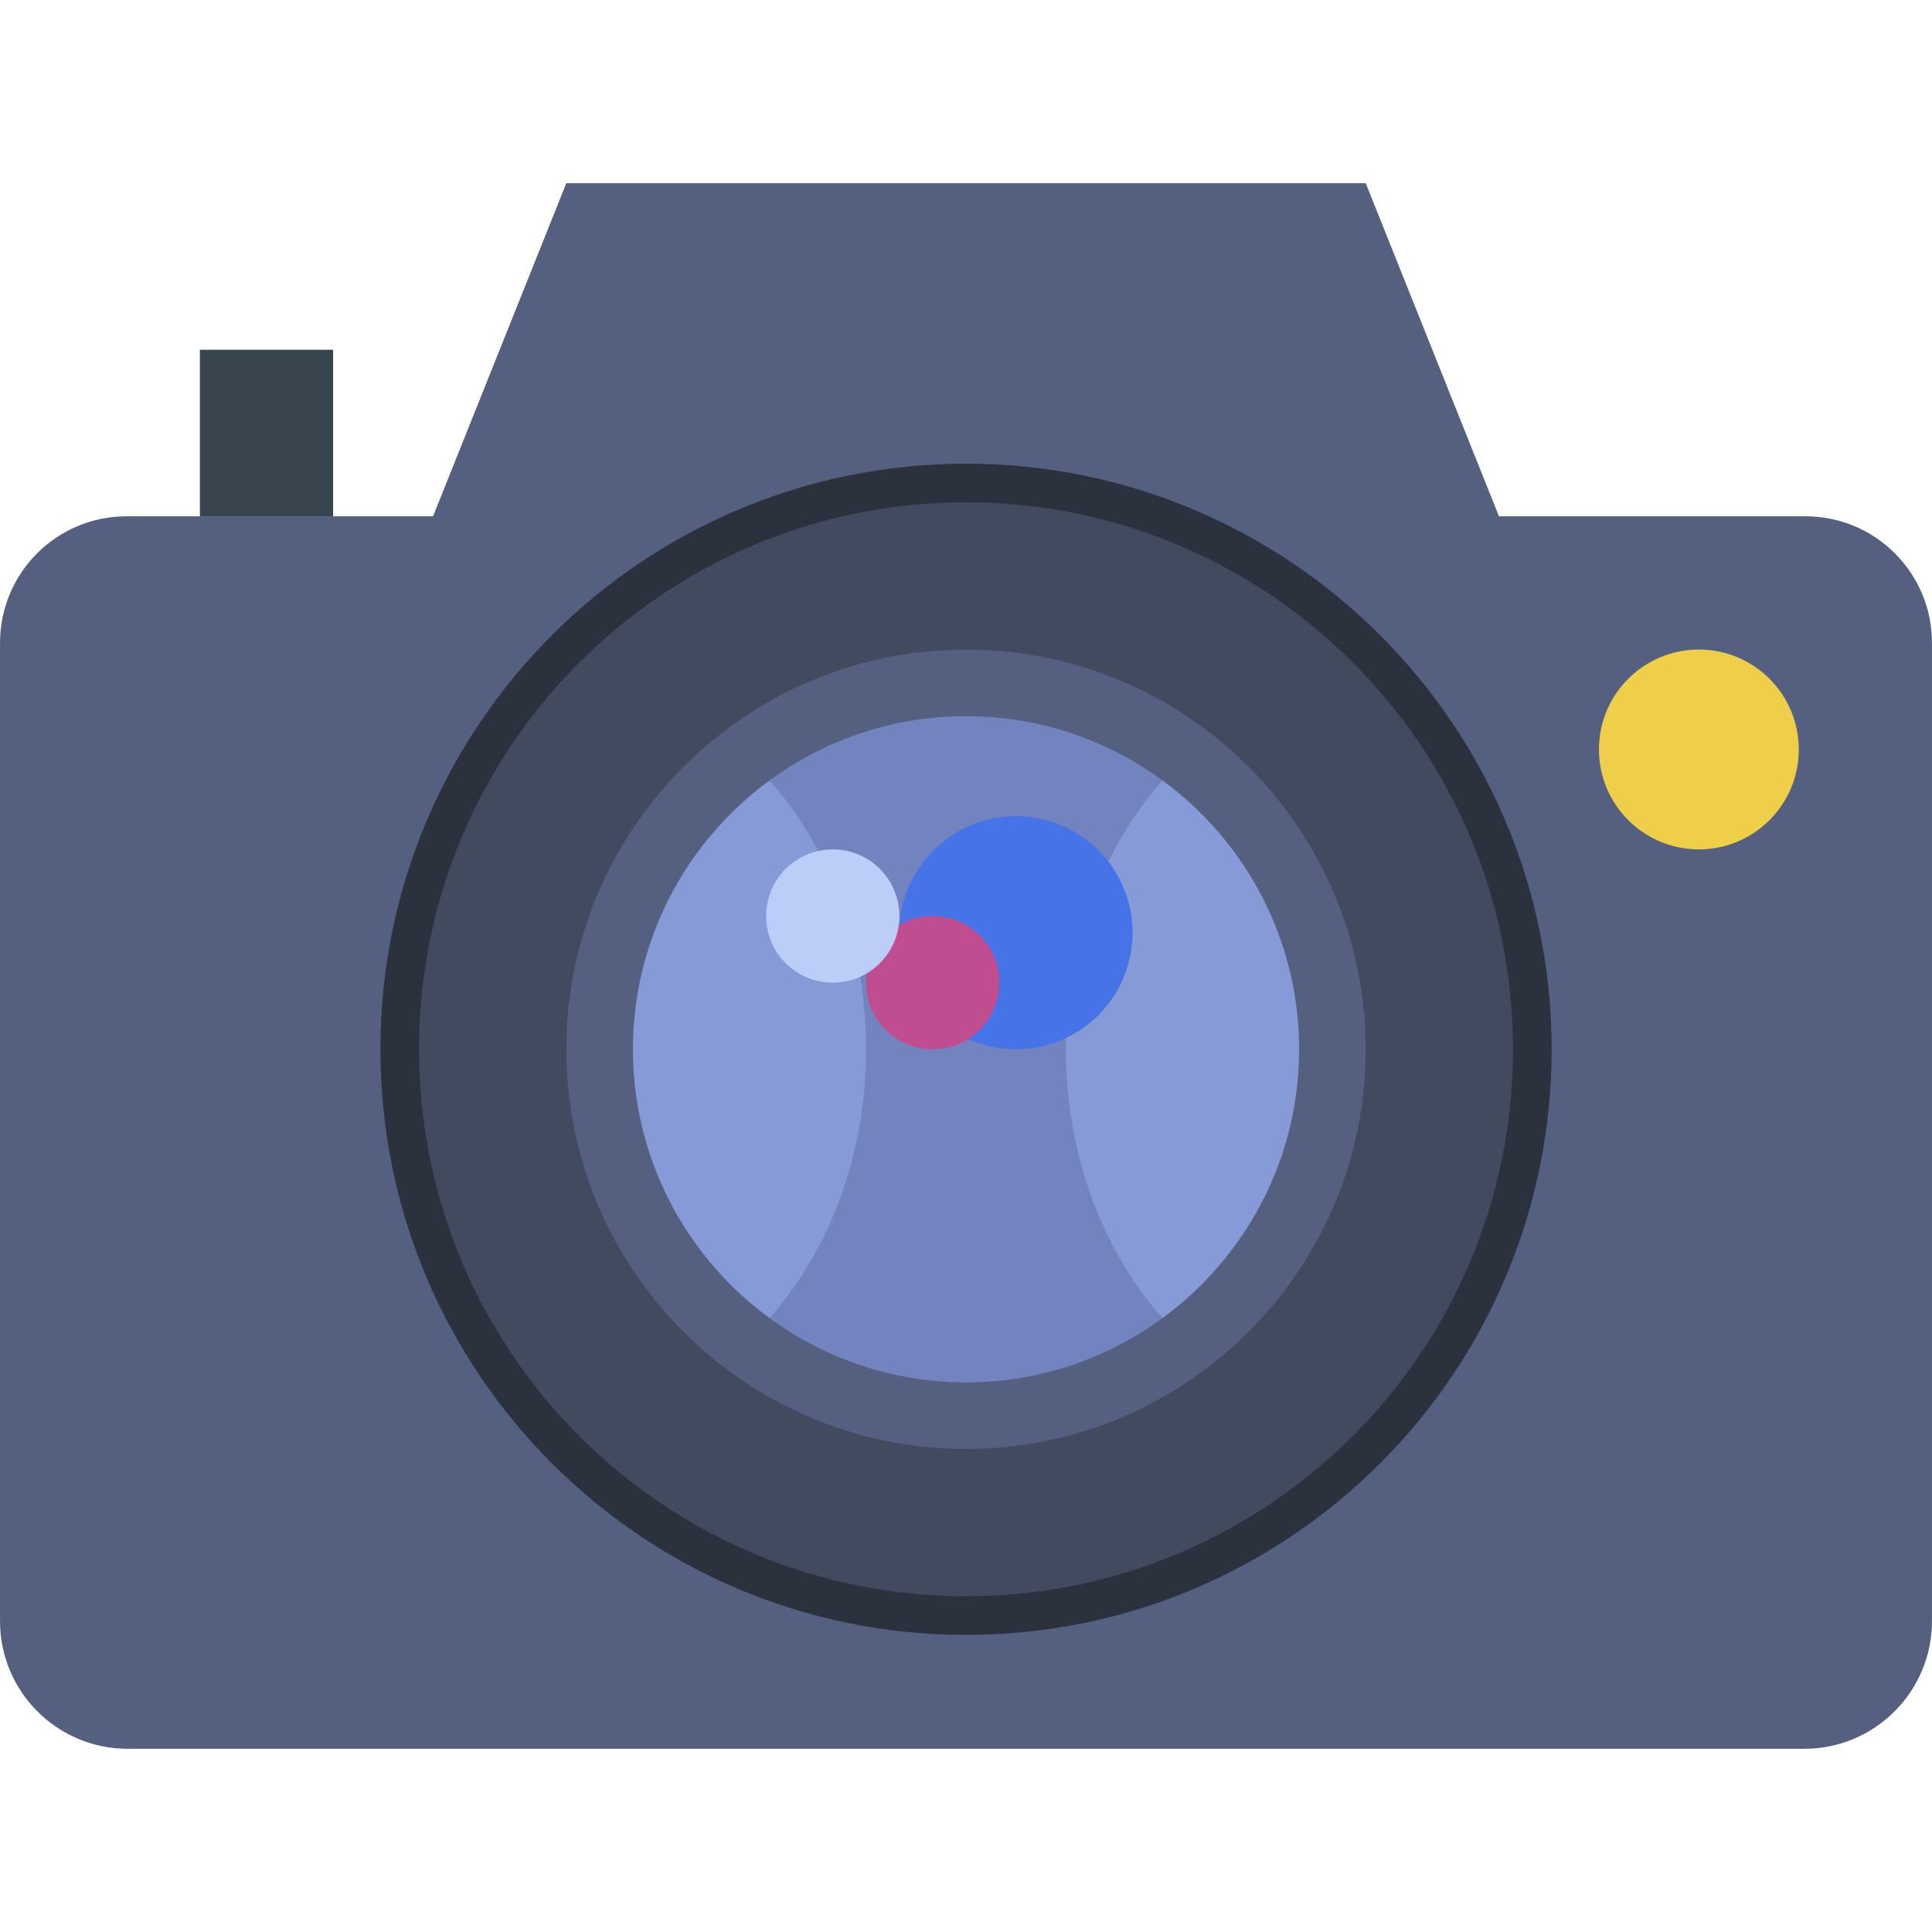
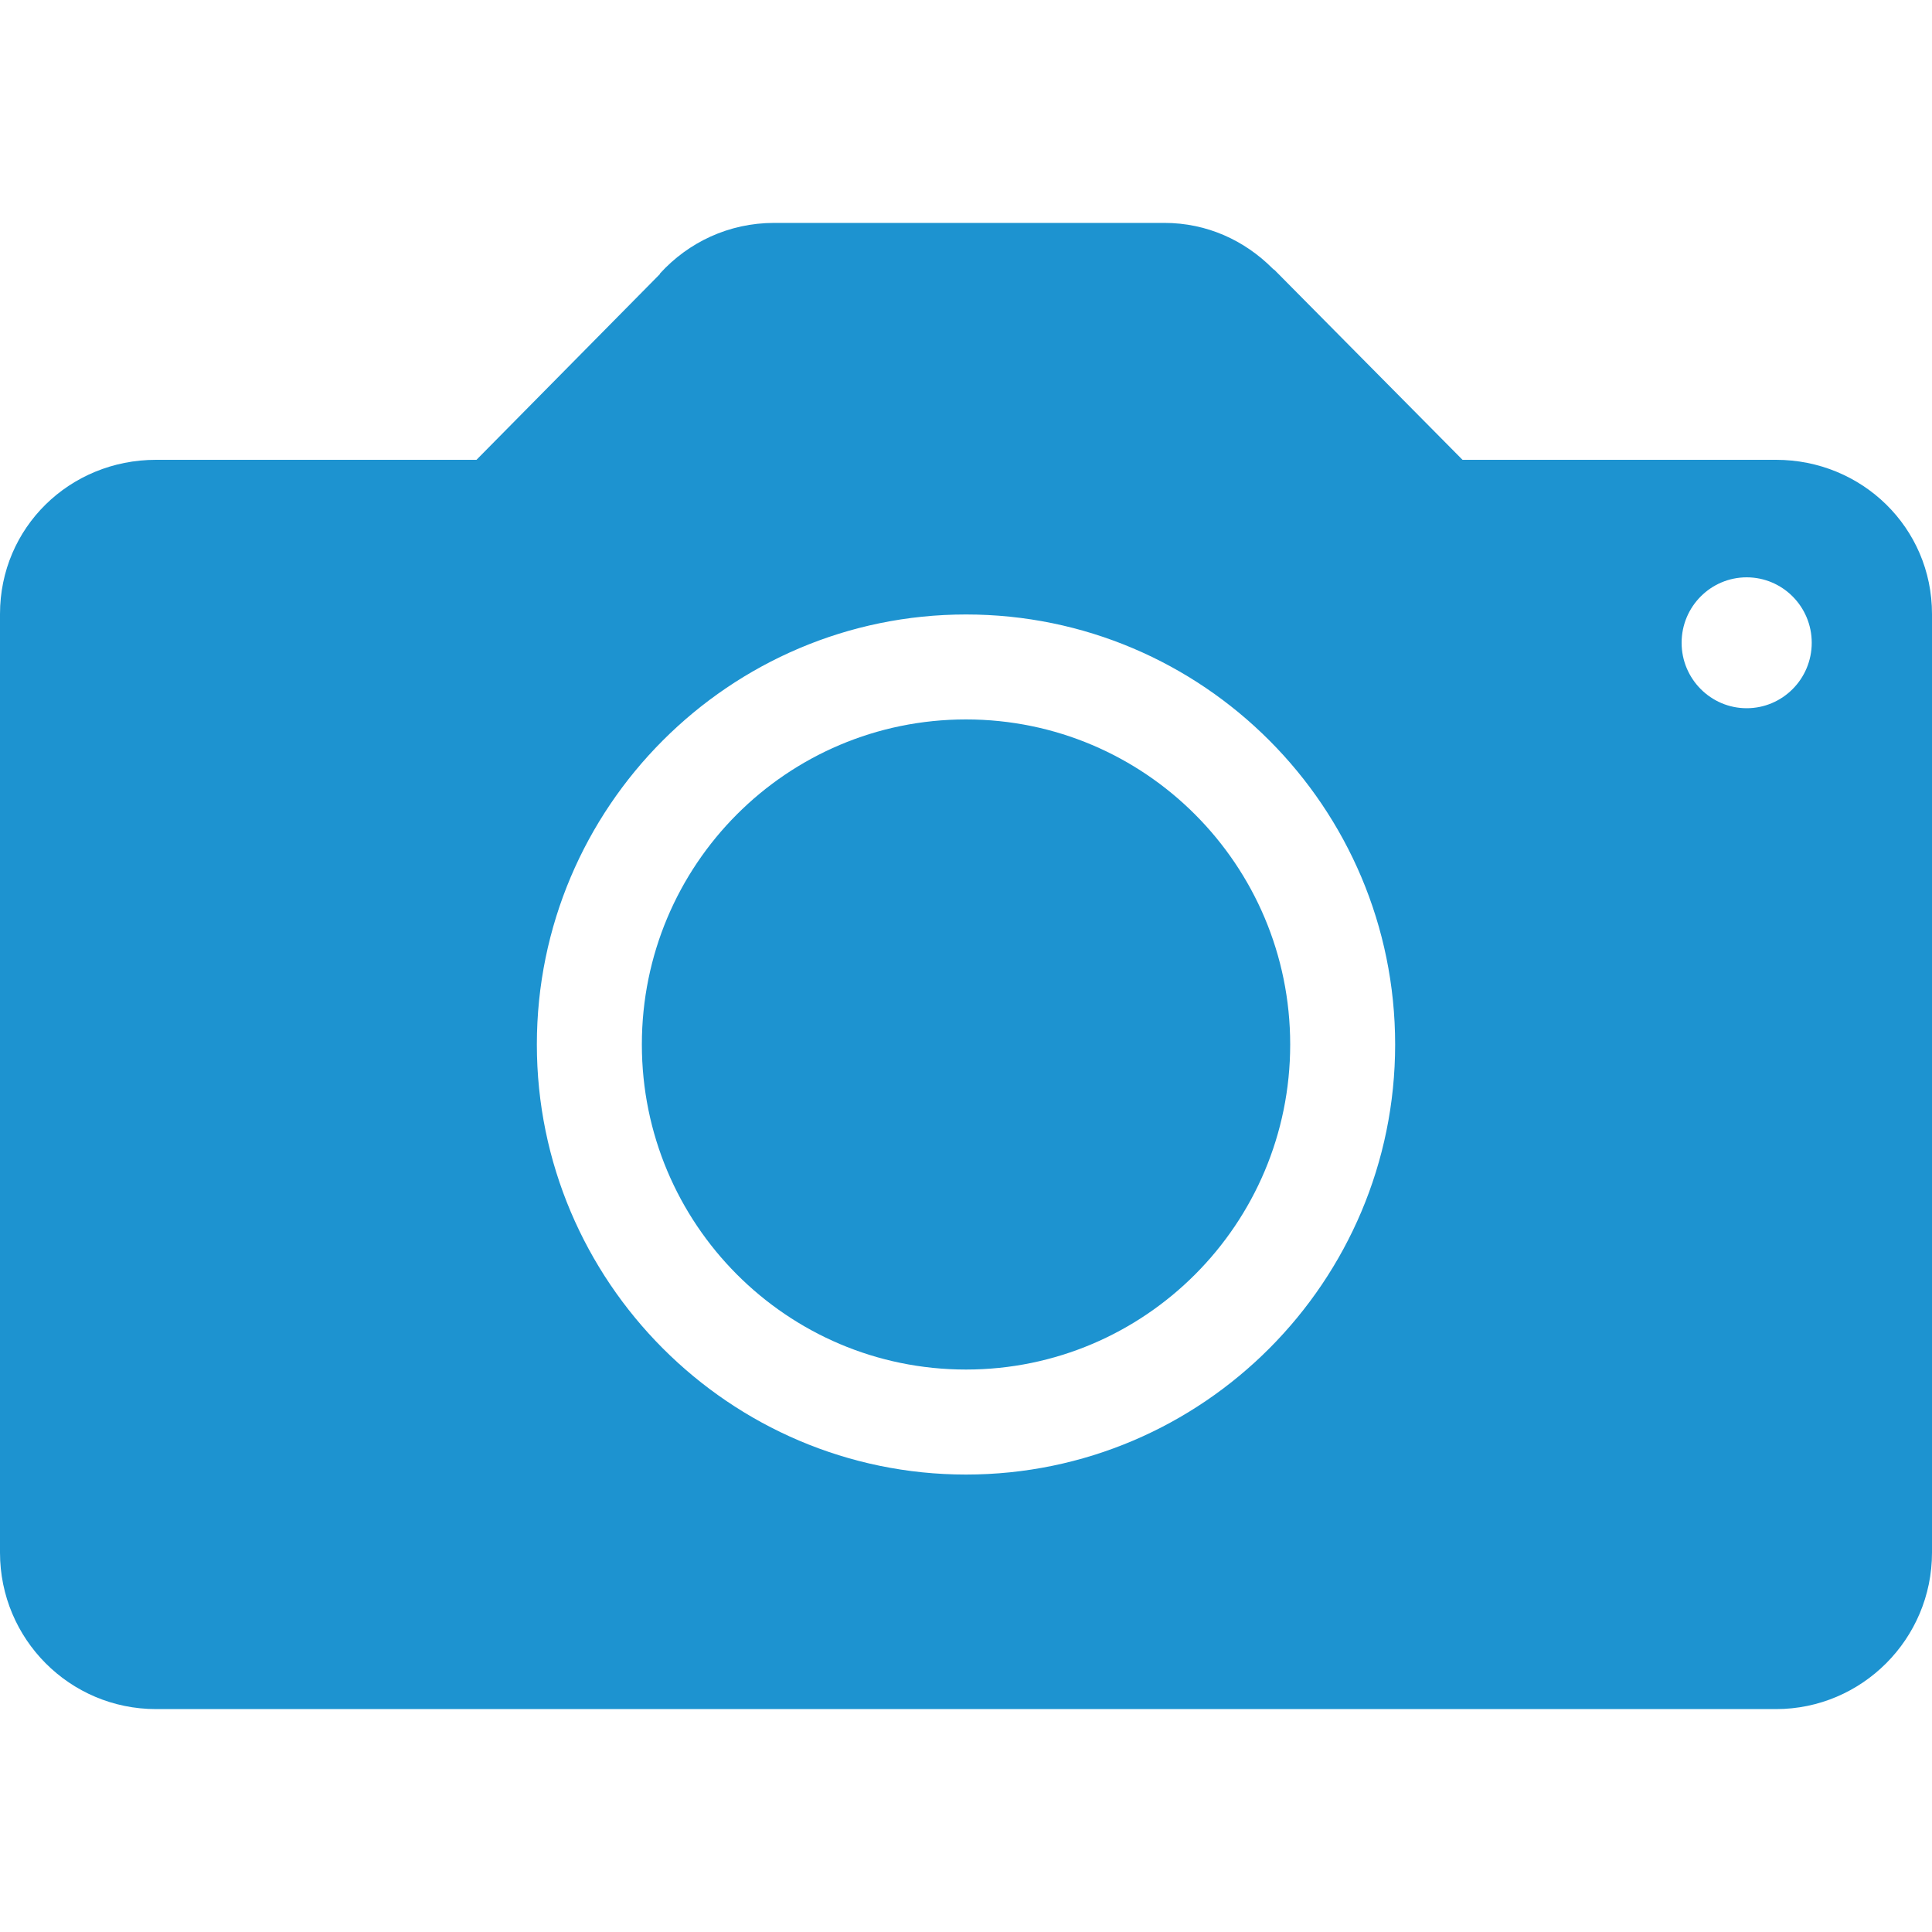
- <svg xmlns="http://www.w3.org/2000/svg" version="1.1" x="0px" y="0px" width="100px" height="100px" viewBox="0 0 100 100" enable-background="new 0 0 100 100" xml:space="preserve">
-   <g id="Capa_1">
-     <g>
-       <path fill="#556080" d="M77.587,26.724L70.69,9.482H29.312l-6.897,17.241H6.551c-3.617,0-6.55,2.933-6.55,6.55v50.635    c0,3.65,2.958,6.609,6.608,6.609h86.781c3.649,0,6.608-2.959,6.608-6.609V33.273c0-3.617-2.933-6.55-6.55-6.55H77.587z" />
-       <circle fill="#424A60" stroke="#2B313D" stroke-width="2" stroke-linecap="round" stroke-miterlimit="10" cx="50.001" cy="54.311" r="29.311" />
-       <circle fill="#7383BF" cx="50.001" cy="54.31" r="18.965" />
-       <rect x="10.346" y="18.104" fill="#38454F" width="6.896" height="8.62" />
-       <circle fill="#EFCE4A" cx="87.933" cy="38.792" r="5.172" />
-       <path fill="#879AD8" d="M55.173,54.311c0,6.198,2.445,11.686,6.207,15.146c4.599-3.461,7.586-8.948,7.586-15.146    s-2.987-11.687-7.586-15.147C57.618,42.624,55.173,48.112,55.173,54.311z" />
-       <path fill="#879AD8" d="M31.036,54.311c0,6.198,2.988,11.686,7.586,15.146c3.762-3.461,6.207-8.948,6.207-15.146    s-2.445-11.687-6.207-15.147C34.023,42.624,31.036,48.112,31.036,54.311z" />
-       <path fill="#556080" d="M50.001,75c-11.409,0-20.689-9.281-20.689-20.689c0-11.409,9.281-20.69,20.689-20.69    c11.408,0,20.689,9.281,20.689,20.69C70.69,65.719,61.409,75,50.001,75z M50.001,37.068c-9.507,0-17.241,7.734-17.241,17.242    c0,9.507,7.734,17.241,17.241,17.241s17.241-7.734,17.241-17.241C67.242,44.803,59.508,37.068,50.001,37.068z" />
-       <circle fill="#4674E8" cx="52.587" cy="48.276" r="6.035" />
-       <circle fill="#BF4D90" cx="48.277" cy="50.862" r="3.449" />
-       <circle fill="#BCCEF7" cx="43.104" cy="47.414" r="3.449" />
-     </g>
+ <svg xmlns="http://www.w3.org/2000/svg" version="1.1" id="Layer_1" x="0px" y="0px" width="40px" height="40px" viewBox="0 0 40 40" enable-background="new 0 0 40 40" xml:space="preserve">
+   <g>
+     <path fill="#1D93D0" d="M36.77,9.52h-6.49l-3.885-3.923c0,0-0.02-0.02-0.028-0.02l-0.021-0.02l0,0   c-0.576-0.577-1.354-0.942-2.24-0.942h-8.077c-0.942,0-1.779,0.404-2.365,1.048v0.01L9.865,9.52H3.231   C1.442,9.52,0,10.923,0,12.712v19.433c0,1.789,1.442,3.24,3.231,3.24H36.77c1.778,0,3.23-1.451,3.23-3.24V12.712   C40,10.923,38.548,9.52,36.77,9.52z M20,30.529c-4.894,0-8.885-4-8.885-8.904c0-4.913,3.991-8.903,8.885-8.903   c4.904,0,8.885,3.99,8.885,8.903C28.885,26.529,24.904,30.529,20,30.529z M36.163,14.663c-0.74,0-1.347-0.605-1.347-1.355   s0.605-1.355,1.347-1.355s1.347,0.605,1.347,1.355S36.904,14.663,36.163,14.663z" />
+     <path fill="#1D93D0" d="M20,14.895c-3.711,0-6.711,3.01-6.711,6.73c0,3.712,3,6.73,6.711,6.73c3.702,0,6.712-3.01,6.712-6.73   C26.712,17.904,23.702,14.895,20,14.895z" />
  </g>
-   <g id="Capa_2">
- </g>
</svg>
